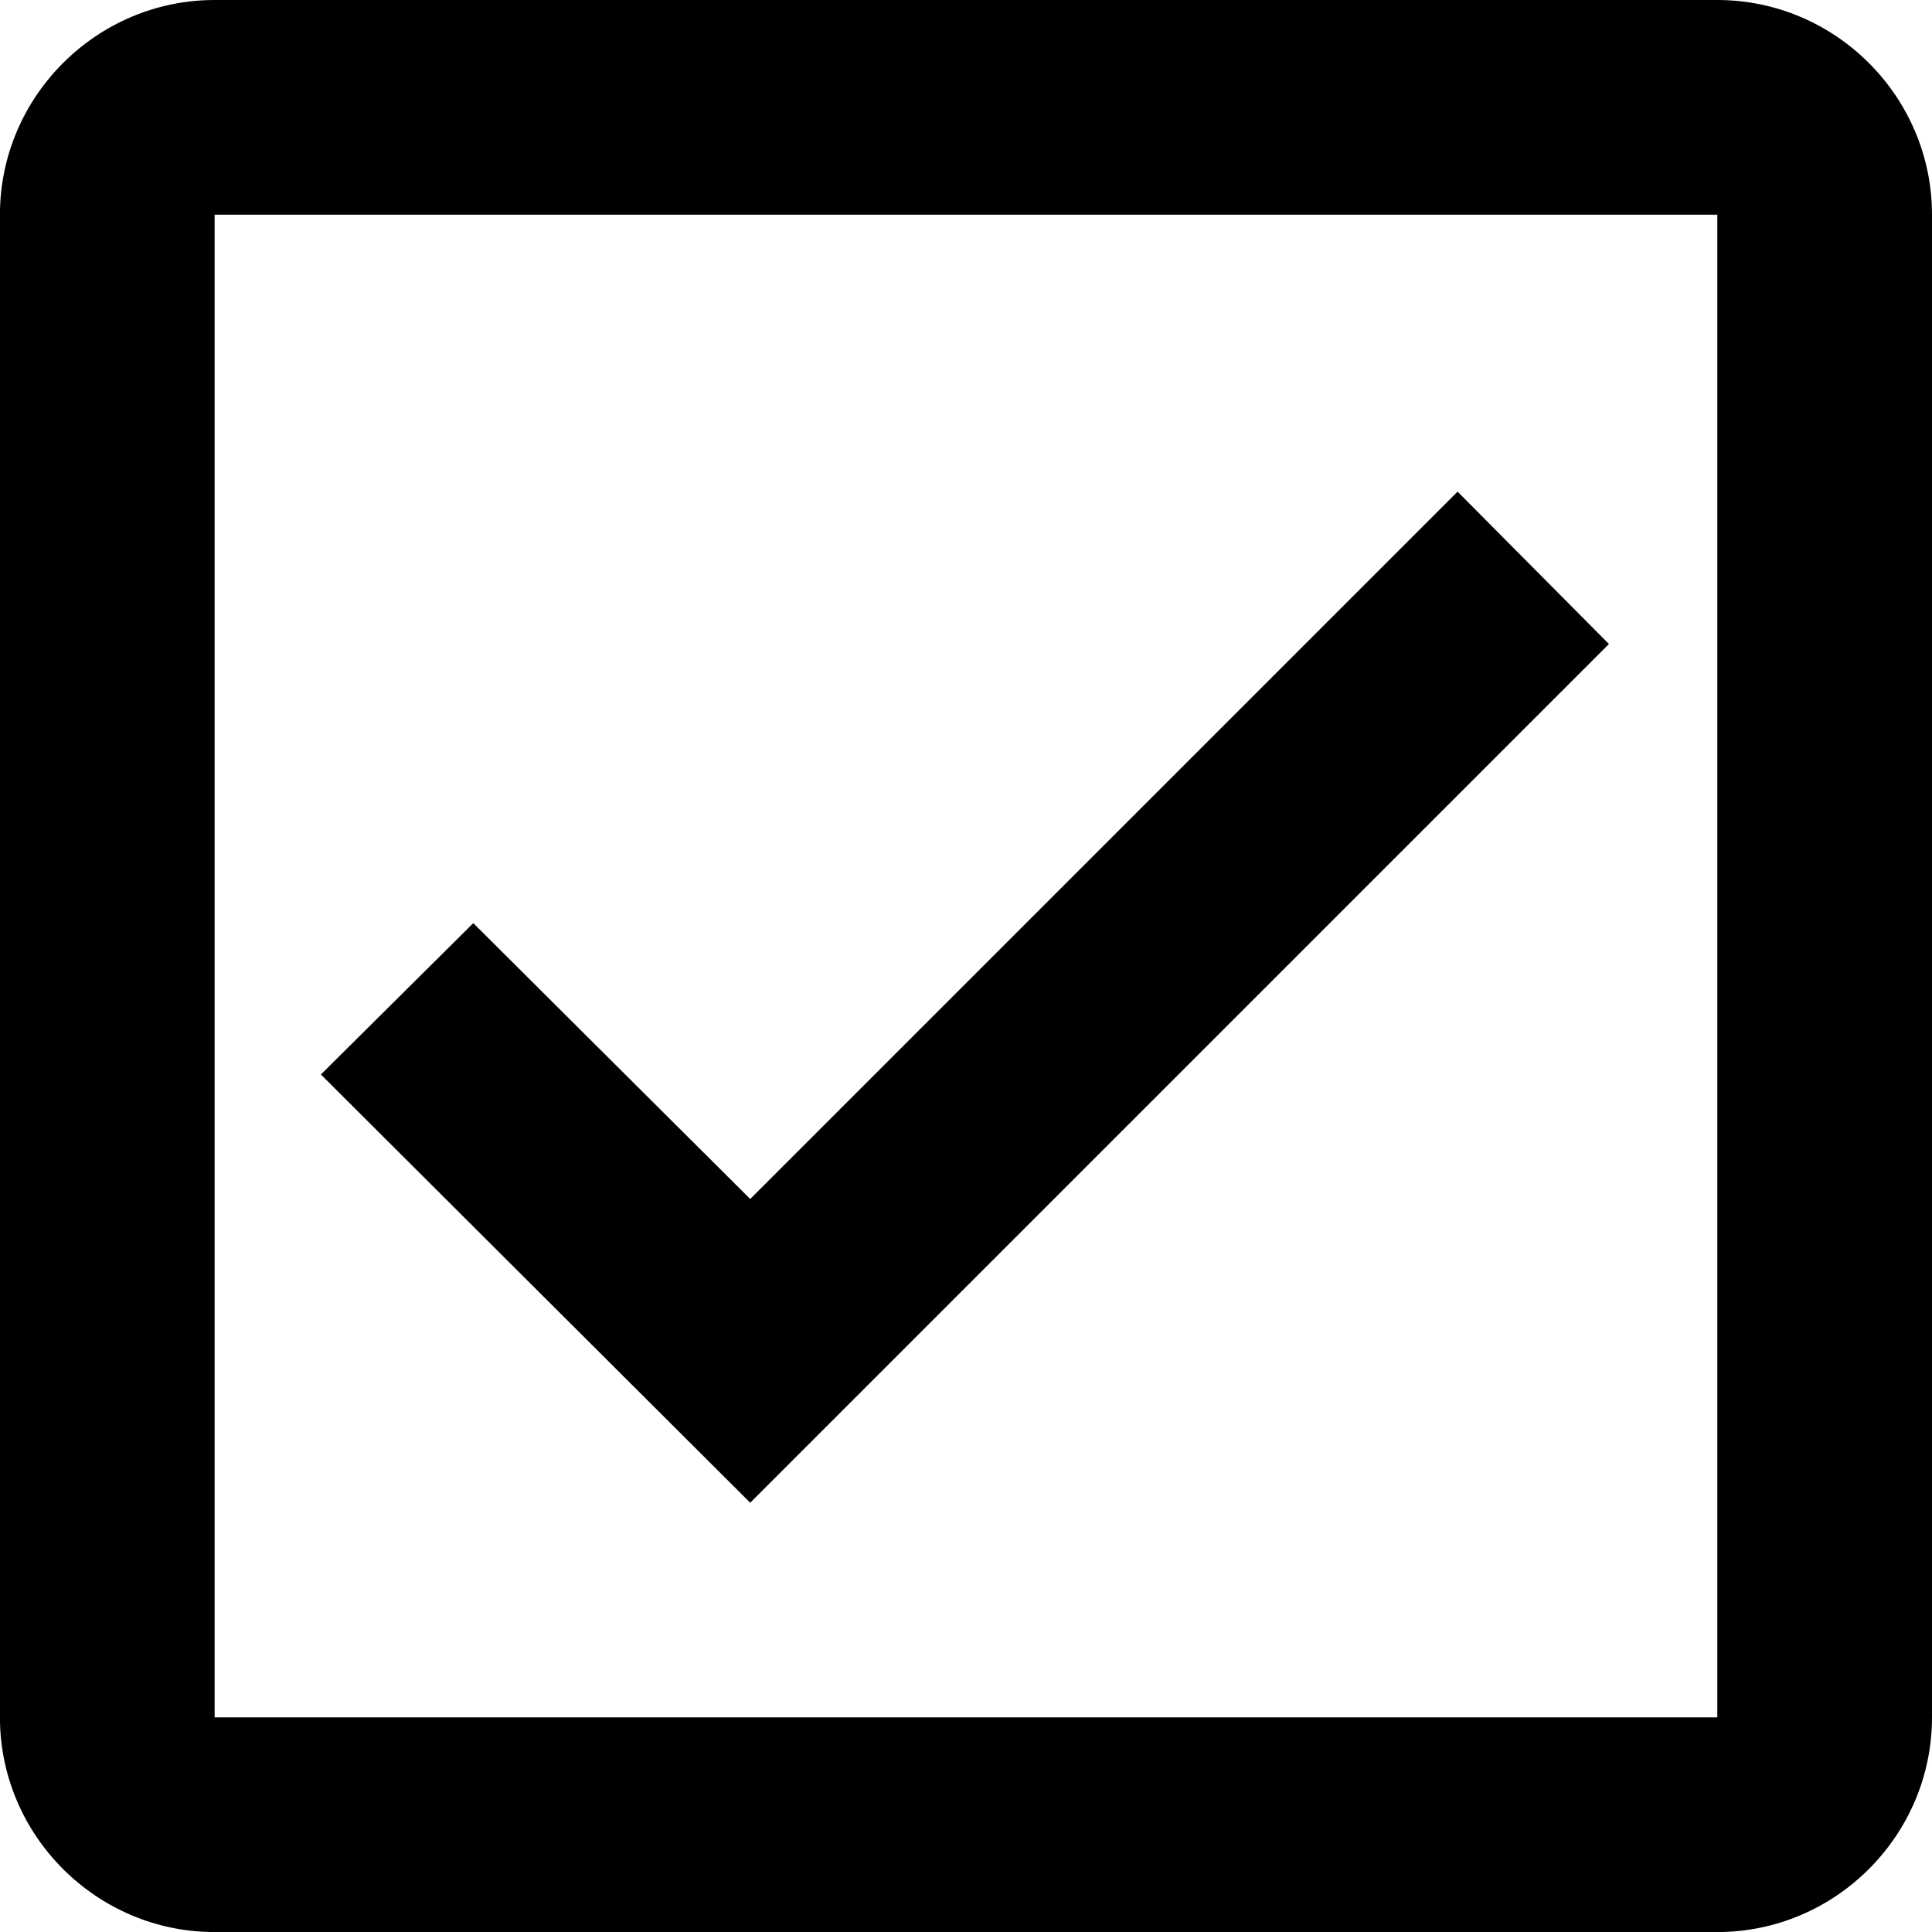
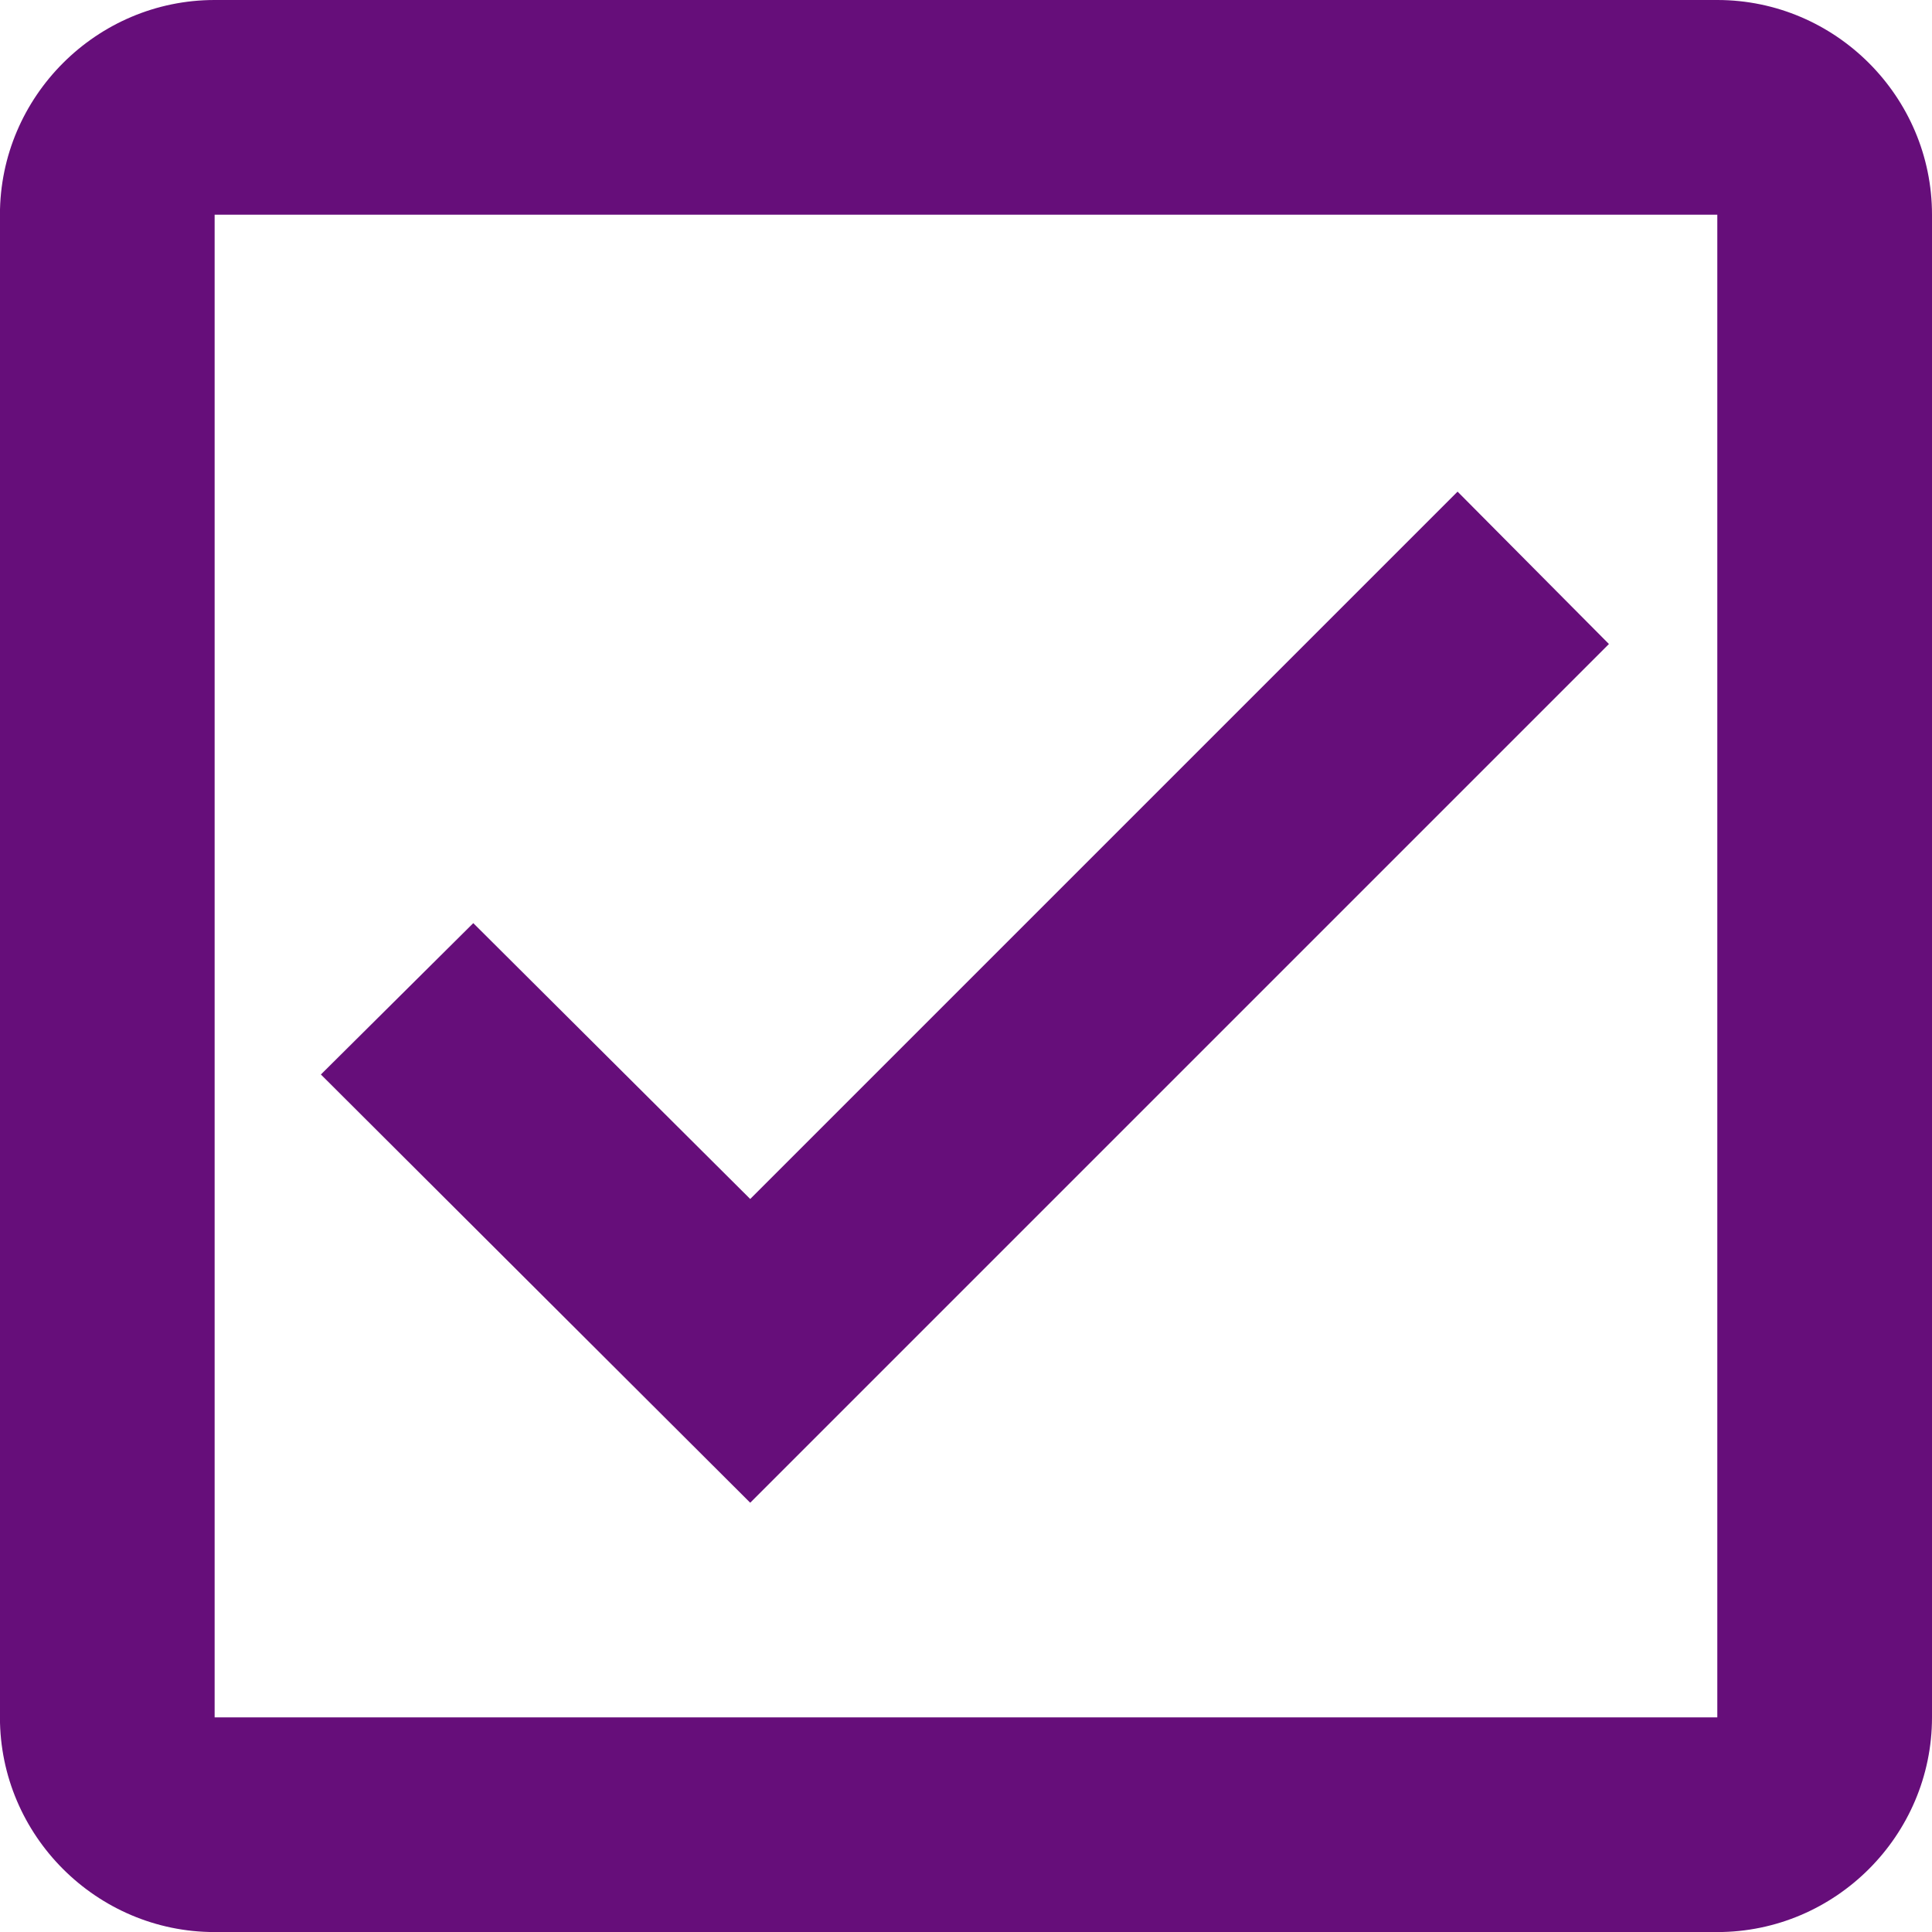
- <svg xmlns="http://www.w3.org/2000/svg" version="1.1" width="32" height="32" viewBox="0 0 32 32">
+ <svg xmlns="http://www.w3.org/2000/svg" version="1.1" width="32" height="32" viewBox="0 0 32 32" fill="#660e7a">
  <path d="M28.444 0h-24.889c-1.956 0-3.556 1.6-3.556 3.556v24.889c0 1.956 1.6 3.556 3.556 3.556h24.889c1.956 0 3.556-1.6 3.556-3.556v-24.889c0-1.956-1.6-3.556-3.556-3.556zM28.444 28.445h-24.889v-24.889h24.889v24.889zM26.649 10.667l-2.507-2.524-11.716 11.716-4.587-4.569-2.524 2.507 7.111 7.093z" />
</svg>
